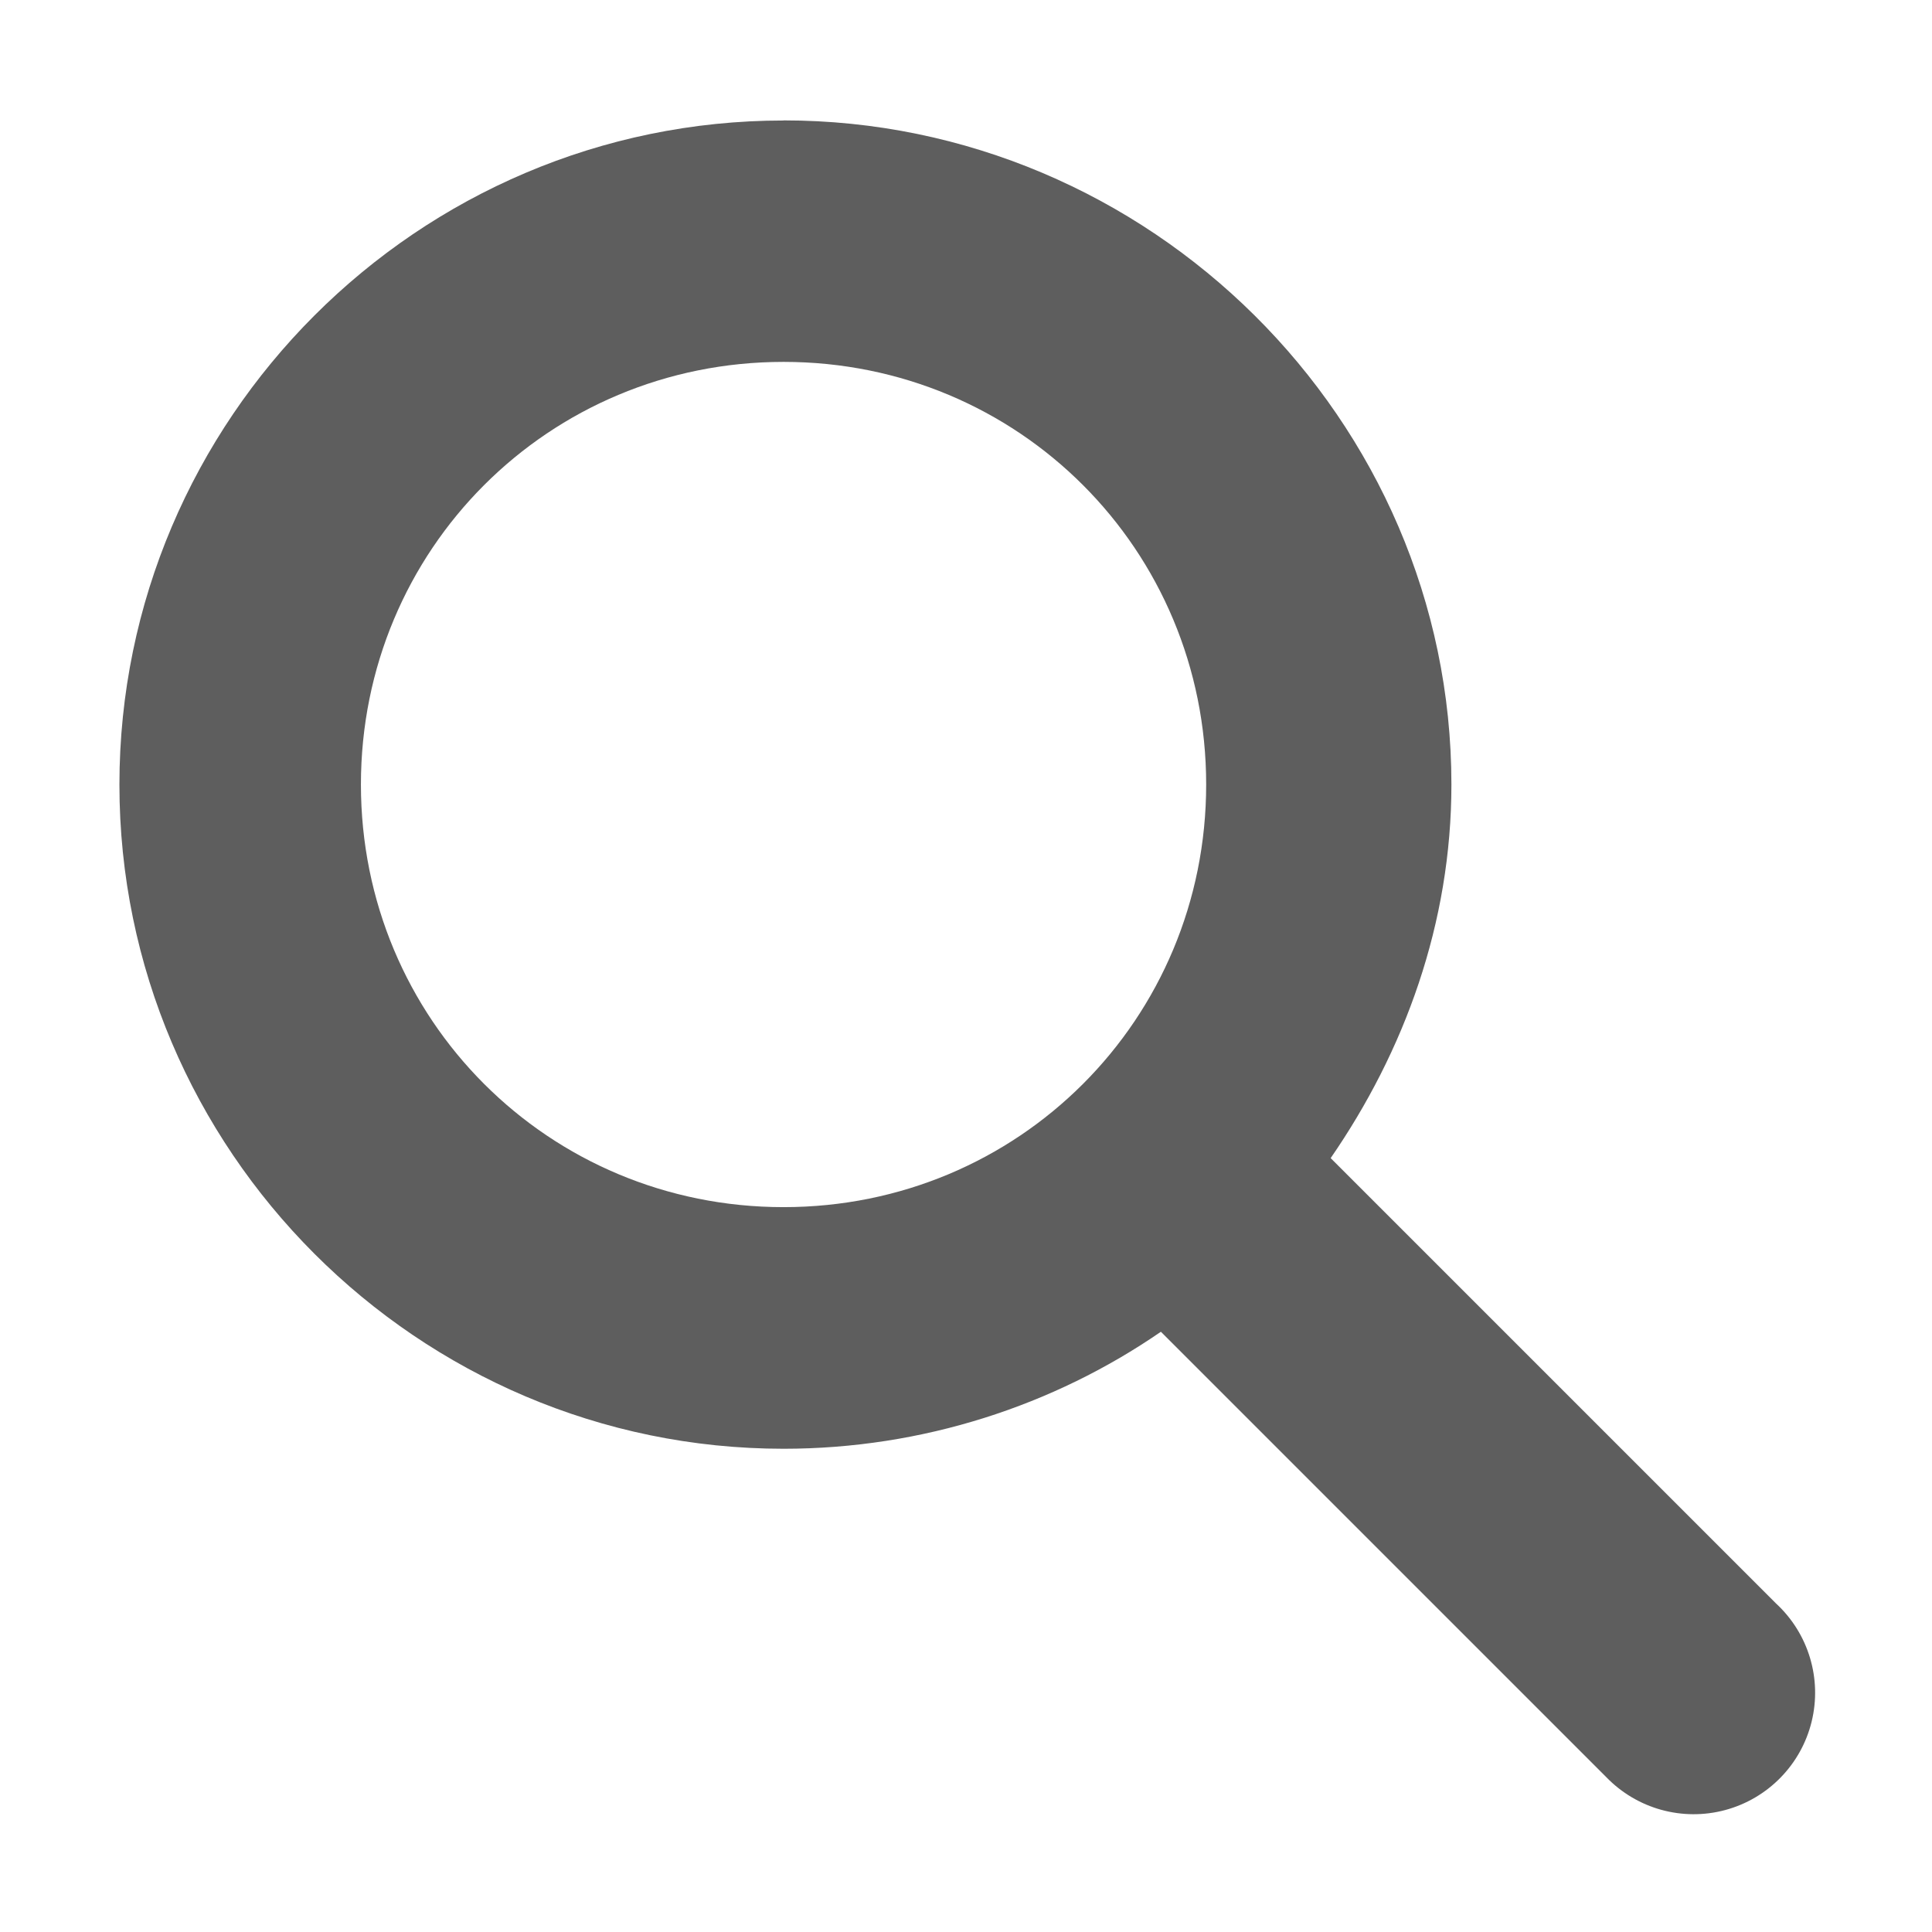
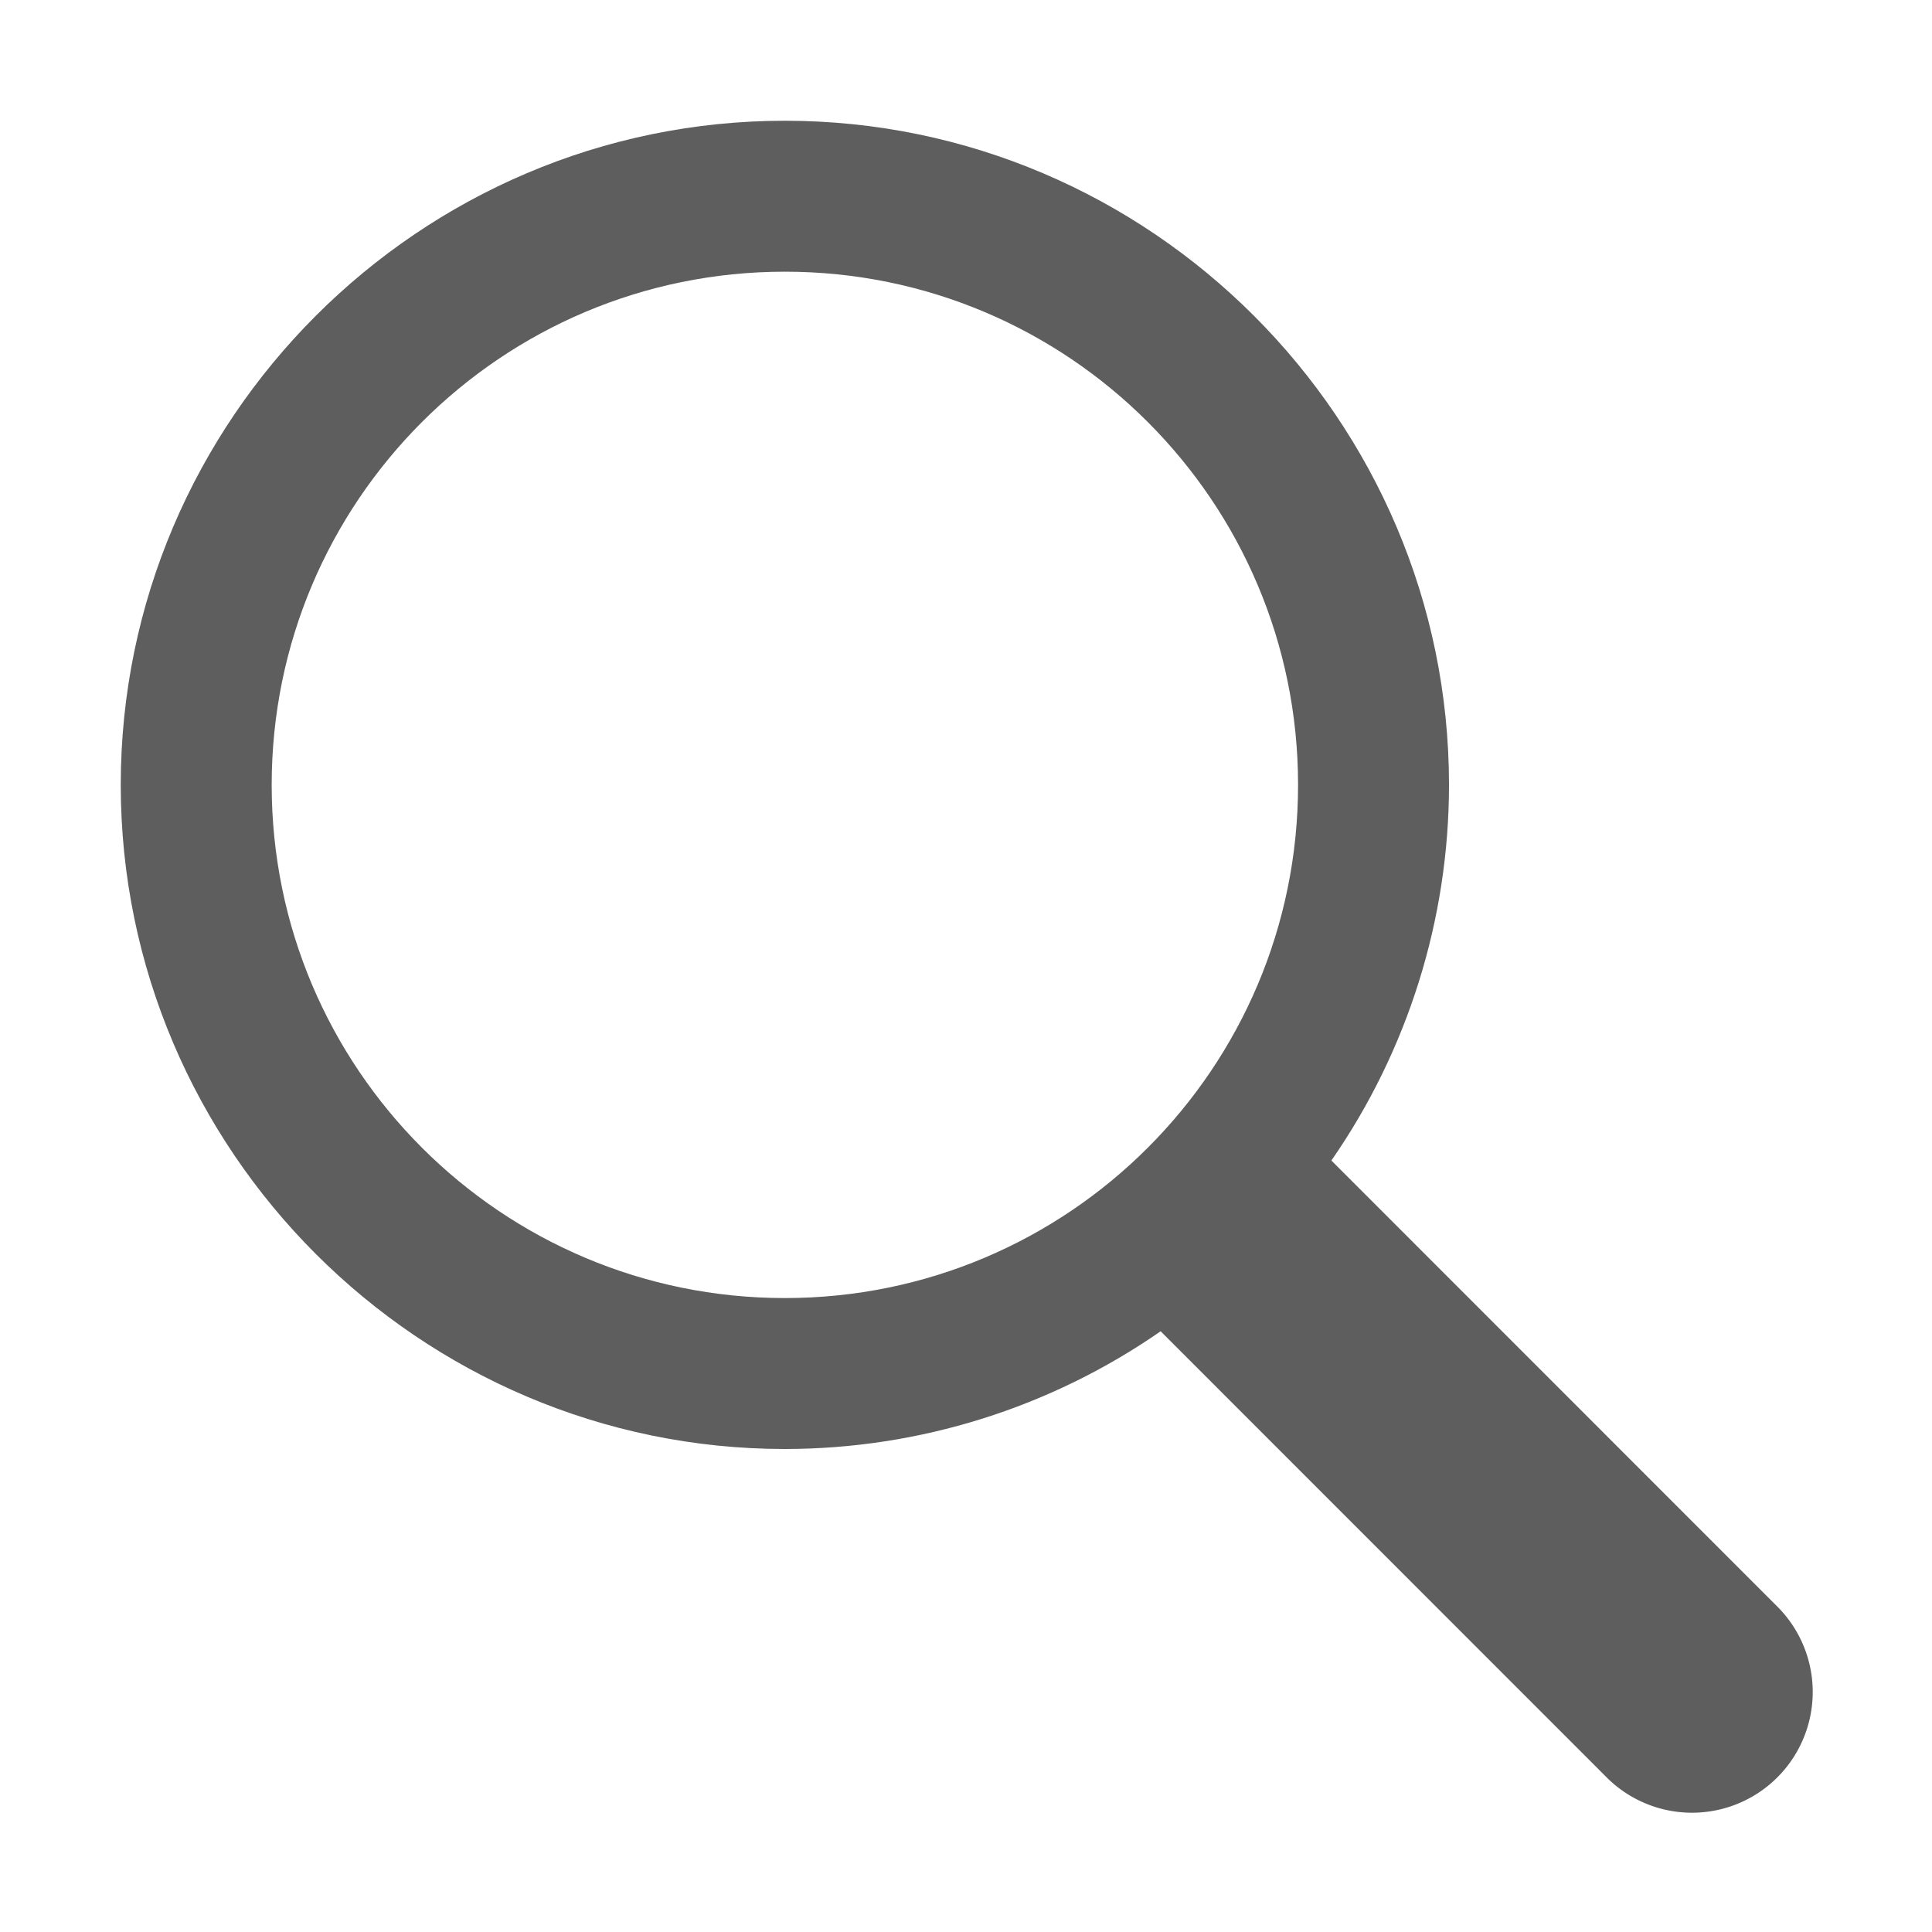
<svg xmlns="http://www.w3.org/2000/svg" width="16" height="16" version="1.1">
  <defs>
    <style id="current-color-scheme" type="text/css">.ColorScheme-Text { color:#363636; }</style>
  </defs>
-   <path class="ColorScheme-Text" d="m6.489 0.997c3.029 0 5.531 2.475 5.531 5.5 0 1.15-0.389 2.208-1 3.094l3.688 3.688a1.006 1.006 0 1 1-1.406 1.438l-3.688-3.688c-0.887 0.611-1.973 0.969-3.125 0.969-3.029 0-5.5-2.475-5.5-5.5s2.471-5.5 5.5-5.5zm0 2c-1.947 0-3.5 1.555-3.5 3.5 0 1.945 1.553 3.5 3.5 3.5s3.5-1.555 3.5-3.5c0-1.945-1.553-3.5-3.5-3.5z" fill="currentColor" opacity=".8" />
+   <path d="m6.5 1c-3.026 0-5.5 2.474-5.5 5.5s2.474 5.5 5.5 5.5a5.46 5.46 0 0 0 3.112-0.975l3.681 3.682a1 1 0 1 0 1.414-1.414l-3.681-3.682a5.46 5.46 0 0 0 0.974-3.111c0-3.026-2.474-5.5-5.5-5.5zm0 1.25a4.25 4.25 0 0 1 4.25 4.25 4.25 4.25 0 0 1-4.25 4.25 4.25 4.25 0 0 1-4.25-4.25 4.25 4.25 0 0 1 4.25-4.25z" color="#000000" fill="#363636" font-family="sans-serif" font-weight="400" opacity=".8" overflow="visible" style="font-feature-settings:normal;font-variant-alternates:normal;font-variant-caps:normal;font-variant-ligatures:normal;font-variant-numeric:normal;font-variant-position:normal;isolation:auto;mix-blend-mode:normal;shape-padding:0;text-decoration-color:#000000;text-decoration-line:none;text-decoration-style:solid;text-indent:0;text-orientation:mixed;text-transform:none" />
</svg>
